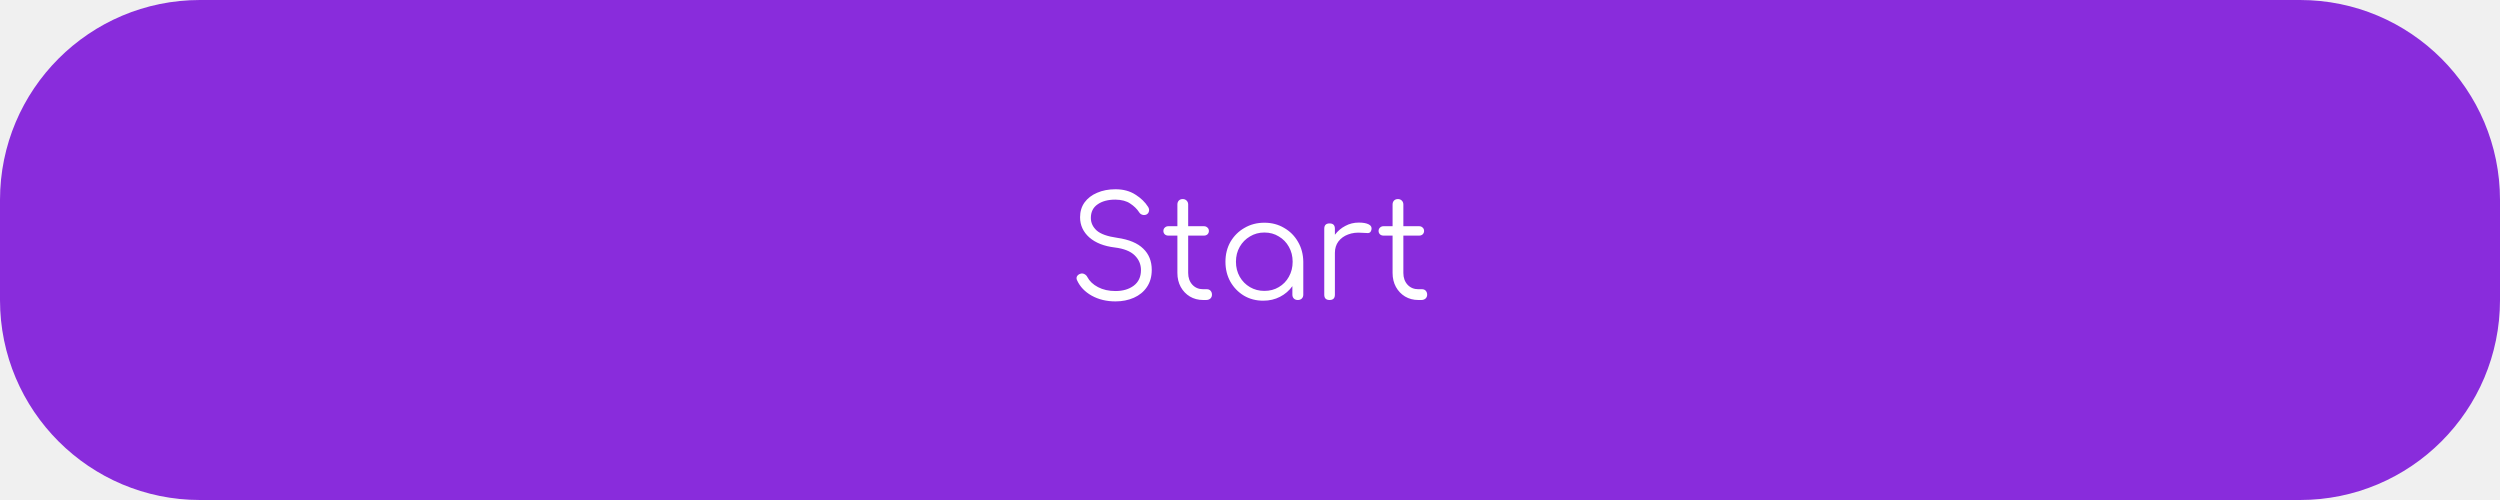
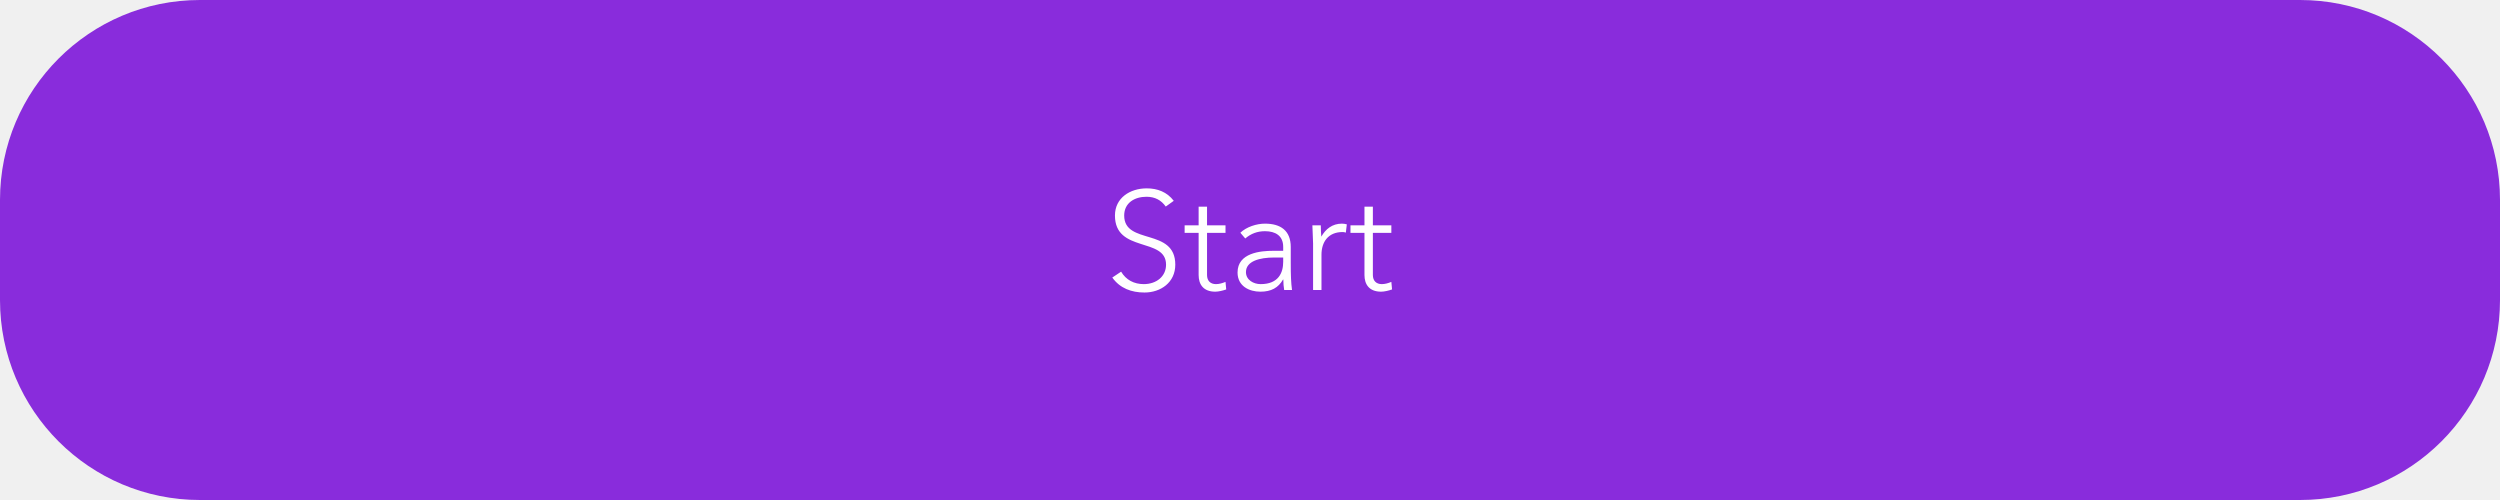
<svg xmlns="http://www.w3.org/2000/svg" width="250" height="50" viewBox="0 0 250 50" fill="none">
  <rect width="250" height="50" rx="20" fill="#892CDC" />
-   <path d="M111.549 30.14C110.653 30.14 109.86 29.949 109.169 29.566C108.488 29.183 108.002 28.675 107.713 28.04C107.638 27.891 107.634 27.755 107.699 27.634C107.774 27.503 107.895 27.415 108.063 27.368C108.194 27.331 108.32 27.345 108.441 27.41C108.572 27.475 108.67 27.573 108.735 27.704C108.95 28.115 109.304 28.451 109.799 28.712C110.294 28.973 110.877 29.104 111.549 29.104C112.286 29.104 112.893 28.927 113.369 28.572C113.854 28.208 114.097 27.685 114.097 27.004C114.097 26.435 113.887 25.945 113.467 25.534C113.047 25.123 112.389 24.862 111.493 24.75C110.401 24.619 109.547 24.283 108.931 23.742C108.315 23.191 108.007 22.519 108.007 21.726C108.007 21.157 108.156 20.662 108.455 20.242C108.763 19.822 109.183 19.5 109.715 19.276C110.247 19.043 110.858 18.926 111.549 18.926C112.324 18.926 112.986 19.103 113.537 19.458C114.088 19.803 114.512 20.214 114.811 20.69C114.904 20.839 114.932 20.984 114.895 21.124C114.867 21.264 114.788 21.371 114.657 21.446C114.517 21.511 114.372 21.521 114.223 21.474C114.083 21.427 113.976 21.339 113.901 21.208C113.686 20.881 113.392 20.597 113.019 20.354C112.655 20.102 112.16 19.971 111.535 19.962C110.798 19.962 110.205 20.121 109.757 20.438C109.309 20.746 109.085 21.199 109.085 21.796C109.085 22.272 109.276 22.687 109.659 23.042C110.051 23.397 110.742 23.644 111.731 23.784C112.898 23.952 113.761 24.311 114.321 24.862C114.89 25.403 115.175 26.113 115.175 26.99C115.175 27.662 115.012 28.236 114.685 28.712C114.368 29.179 113.934 29.533 113.383 29.776C112.832 30.019 112.221 30.14 111.549 30.14ZM120.315 30C119.82 30 119.377 29.883 118.985 29.65C118.602 29.417 118.299 29.099 118.075 28.698C117.851 28.287 117.739 27.821 117.739 27.298V23.56H116.829C116.689 23.56 116.572 23.518 116.479 23.434C116.385 23.341 116.339 23.229 116.339 23.098C116.339 22.958 116.385 22.846 116.479 22.762C116.572 22.669 116.689 22.622 116.829 22.622H117.739V20.452C117.739 20.293 117.785 20.163 117.879 20.06C117.981 19.957 118.112 19.906 118.271 19.906C118.429 19.906 118.56 19.957 118.663 20.06C118.765 20.163 118.817 20.293 118.817 20.452V22.622H120.399C120.539 22.622 120.655 22.669 120.749 22.762C120.842 22.846 120.889 22.958 120.889 23.098C120.889 23.229 120.842 23.341 120.749 23.434C120.655 23.518 120.539 23.56 120.399 23.56H118.817V27.298C118.817 27.774 118.957 28.166 119.237 28.474C119.517 28.773 119.876 28.922 120.315 28.922H120.693C120.842 28.922 120.963 28.973 121.057 29.076C121.15 29.179 121.197 29.309 121.197 29.468C121.197 29.627 121.141 29.757 121.029 29.86C120.917 29.953 120.777 30 120.609 30H120.315ZM126.325 30.07C125.607 30.07 124.963 29.902 124.393 29.566C123.824 29.221 123.371 28.754 123.035 28.166C122.709 27.578 122.545 26.915 122.545 26.178C122.545 25.431 122.713 24.764 123.049 24.176C123.395 23.588 123.861 23.126 124.449 22.79C125.037 22.445 125.7 22.272 126.437 22.272C127.175 22.272 127.833 22.445 128.411 22.79C128.999 23.126 129.461 23.588 129.797 24.176C130.143 24.764 130.32 25.431 130.329 26.178V29.468C130.329 29.627 130.278 29.757 130.175 29.86C130.073 29.953 129.942 30 129.783 30C129.625 30 129.494 29.953 129.391 29.86C129.289 29.757 129.237 29.627 129.237 29.468V28.614C128.92 29.062 128.509 29.417 128.005 29.678C127.501 29.939 126.941 30.07 126.325 30.07ZM126.437 29.09C126.979 29.09 127.459 28.964 127.879 28.712C128.309 28.46 128.645 28.115 128.887 27.676C129.139 27.228 129.265 26.729 129.265 26.178C129.265 25.618 129.139 25.119 128.887 24.68C128.645 24.241 128.309 23.896 127.879 23.644C127.459 23.383 126.979 23.252 126.437 23.252C125.905 23.252 125.425 23.383 124.995 23.644C124.566 23.896 124.225 24.241 123.973 24.68C123.721 25.119 123.595 25.618 123.595 26.178C123.595 26.729 123.721 27.228 123.973 27.676C124.225 28.115 124.566 28.46 124.995 28.712C125.425 28.964 125.905 29.09 126.437 29.09ZM132.958 30C132.603 30 132.426 29.823 132.426 29.468V22.874C132.426 22.519 132.603 22.342 132.958 22.342C133.313 22.342 133.49 22.519 133.49 22.874V23.476C133.77 23.103 134.115 22.809 134.526 22.594C134.937 22.37 135.389 22.258 135.884 22.258C136.313 22.258 136.645 22.319 136.878 22.44C137.111 22.561 137.2 22.739 137.144 22.972C137.097 23.187 136.985 23.299 136.808 23.308C136.64 23.308 136.439 23.299 136.206 23.28C135.683 23.233 135.217 23.289 134.806 23.448C134.405 23.597 134.083 23.831 133.84 24.148C133.607 24.465 133.49 24.843 133.49 25.282V29.468C133.49 29.823 133.313 30 132.958 30ZM141.834 30C141.339 30 140.896 29.883 140.504 29.65C140.121 29.417 139.818 29.099 139.594 28.698C139.37 28.287 139.258 27.821 139.258 27.298V23.56H138.348C138.208 23.56 138.091 23.518 137.998 23.434C137.905 23.341 137.858 23.229 137.858 23.098C137.858 22.958 137.905 22.846 137.998 22.762C138.091 22.669 138.208 22.622 138.348 22.622H139.258V20.452C139.258 20.293 139.305 20.163 139.398 20.06C139.501 19.957 139.631 19.906 139.79 19.906C139.949 19.906 140.079 19.957 140.182 20.06C140.285 20.163 140.336 20.293 140.336 20.452V22.622H141.918C142.058 22.622 142.175 22.669 142.268 22.762C142.361 22.846 142.408 22.958 142.408 23.098C142.408 23.229 142.361 23.341 142.268 23.434C142.175 23.518 142.058 23.56 141.918 23.56H140.336V27.298C140.336 27.774 140.476 28.166 140.756 28.474C141.036 28.773 141.395 28.922 141.834 28.922H142.212C142.361 28.922 142.483 28.973 142.576 29.076C142.669 29.179 142.716 29.309 142.716 29.468C142.716 29.627 142.66 29.757 142.548 29.86C142.436 29.953 142.296 30 142.128 30H141.834Z" fill="white" />
+   <path d="M111.229 27.754C111.999 28.832 113.147 29.252 114.449 29.252C116.059 29.252 117.529 28.258 117.529 26.466C117.529 22.742 112.419 24.534 112.419 21.552C112.419 20.292 113.455 19.676 114.645 19.676C115.499 19.676 116.115 20.012 116.577 20.656L117.375 20.082C116.703 19.2 115.751 18.836 114.673 18.836C113.007 18.836 111.495 19.788 111.495 21.552C111.495 25.318 116.605 23.694 116.605 26.466C116.605 27.656 115.625 28.412 114.379 28.412C113.399 28.412 112.601 27.992 112.111 27.166L111.229 27.754ZM122.551 22.532H120.703V20.67H119.863V22.532H118.463V23.288H119.863V27.502C119.863 28.426 120.325 29.168 121.529 29.168C121.851 29.168 122.313 29.056 122.621 28.944L122.551 28.188C122.257 28.314 121.921 28.412 121.599 28.412C121.039 28.412 120.703 28.076 120.703 27.502V23.288H122.551V22.532ZM129.075 24.702C129.075 23.064 128.067 22.364 126.499 22.364C125.659 22.364 124.651 22.686 124.035 23.274L124.525 23.848C125.099 23.358 125.743 23.12 126.499 23.12C127.535 23.12 128.319 23.568 128.319 24.688V25.08H127.339C126.065 25.08 123.755 25.276 123.755 27.25C123.755 28.622 124.931 29.168 126.037 29.168C127.129 29.168 127.829 28.776 128.305 27.95H128.333C128.333 28.314 128.361 28.678 128.417 29H129.201C129.103 28.258 129.075 27.544 129.075 26.284V24.702ZM128.319 25.752V26.186C128.319 27.264 127.857 28.412 126.065 28.412C125.365 28.412 124.595 28.006 124.595 27.208C124.595 26.102 125.995 25.752 127.395 25.752H128.319ZM131.308 29H132.148V25.472C132.148 24.212 132.806 23.204 134.262 23.204C134.346 23.204 134.458 23.218 134.584 23.26L134.682 22.434C134.514 22.392 134.36 22.364 134.192 22.364C133.226 22.364 132.554 22.91 132.134 23.666C132.106 23.54 132.092 23.008 132.078 22.532H131.238C131.238 22.868 131.308 23.876 131.308 24.352V29ZM139.135 22.532H137.287V20.67H136.447V22.532H135.047V23.288H136.447V27.502C136.447 28.426 136.909 29.168 138.113 29.168C138.435 29.168 138.897 29.056 139.205 28.944L139.135 28.188C138.841 28.314 138.505 28.412 138.183 28.412C137.623 28.412 137.287 28.076 137.287 27.502V23.288H139.135V22.532Z" fill="white" />
</svg>
